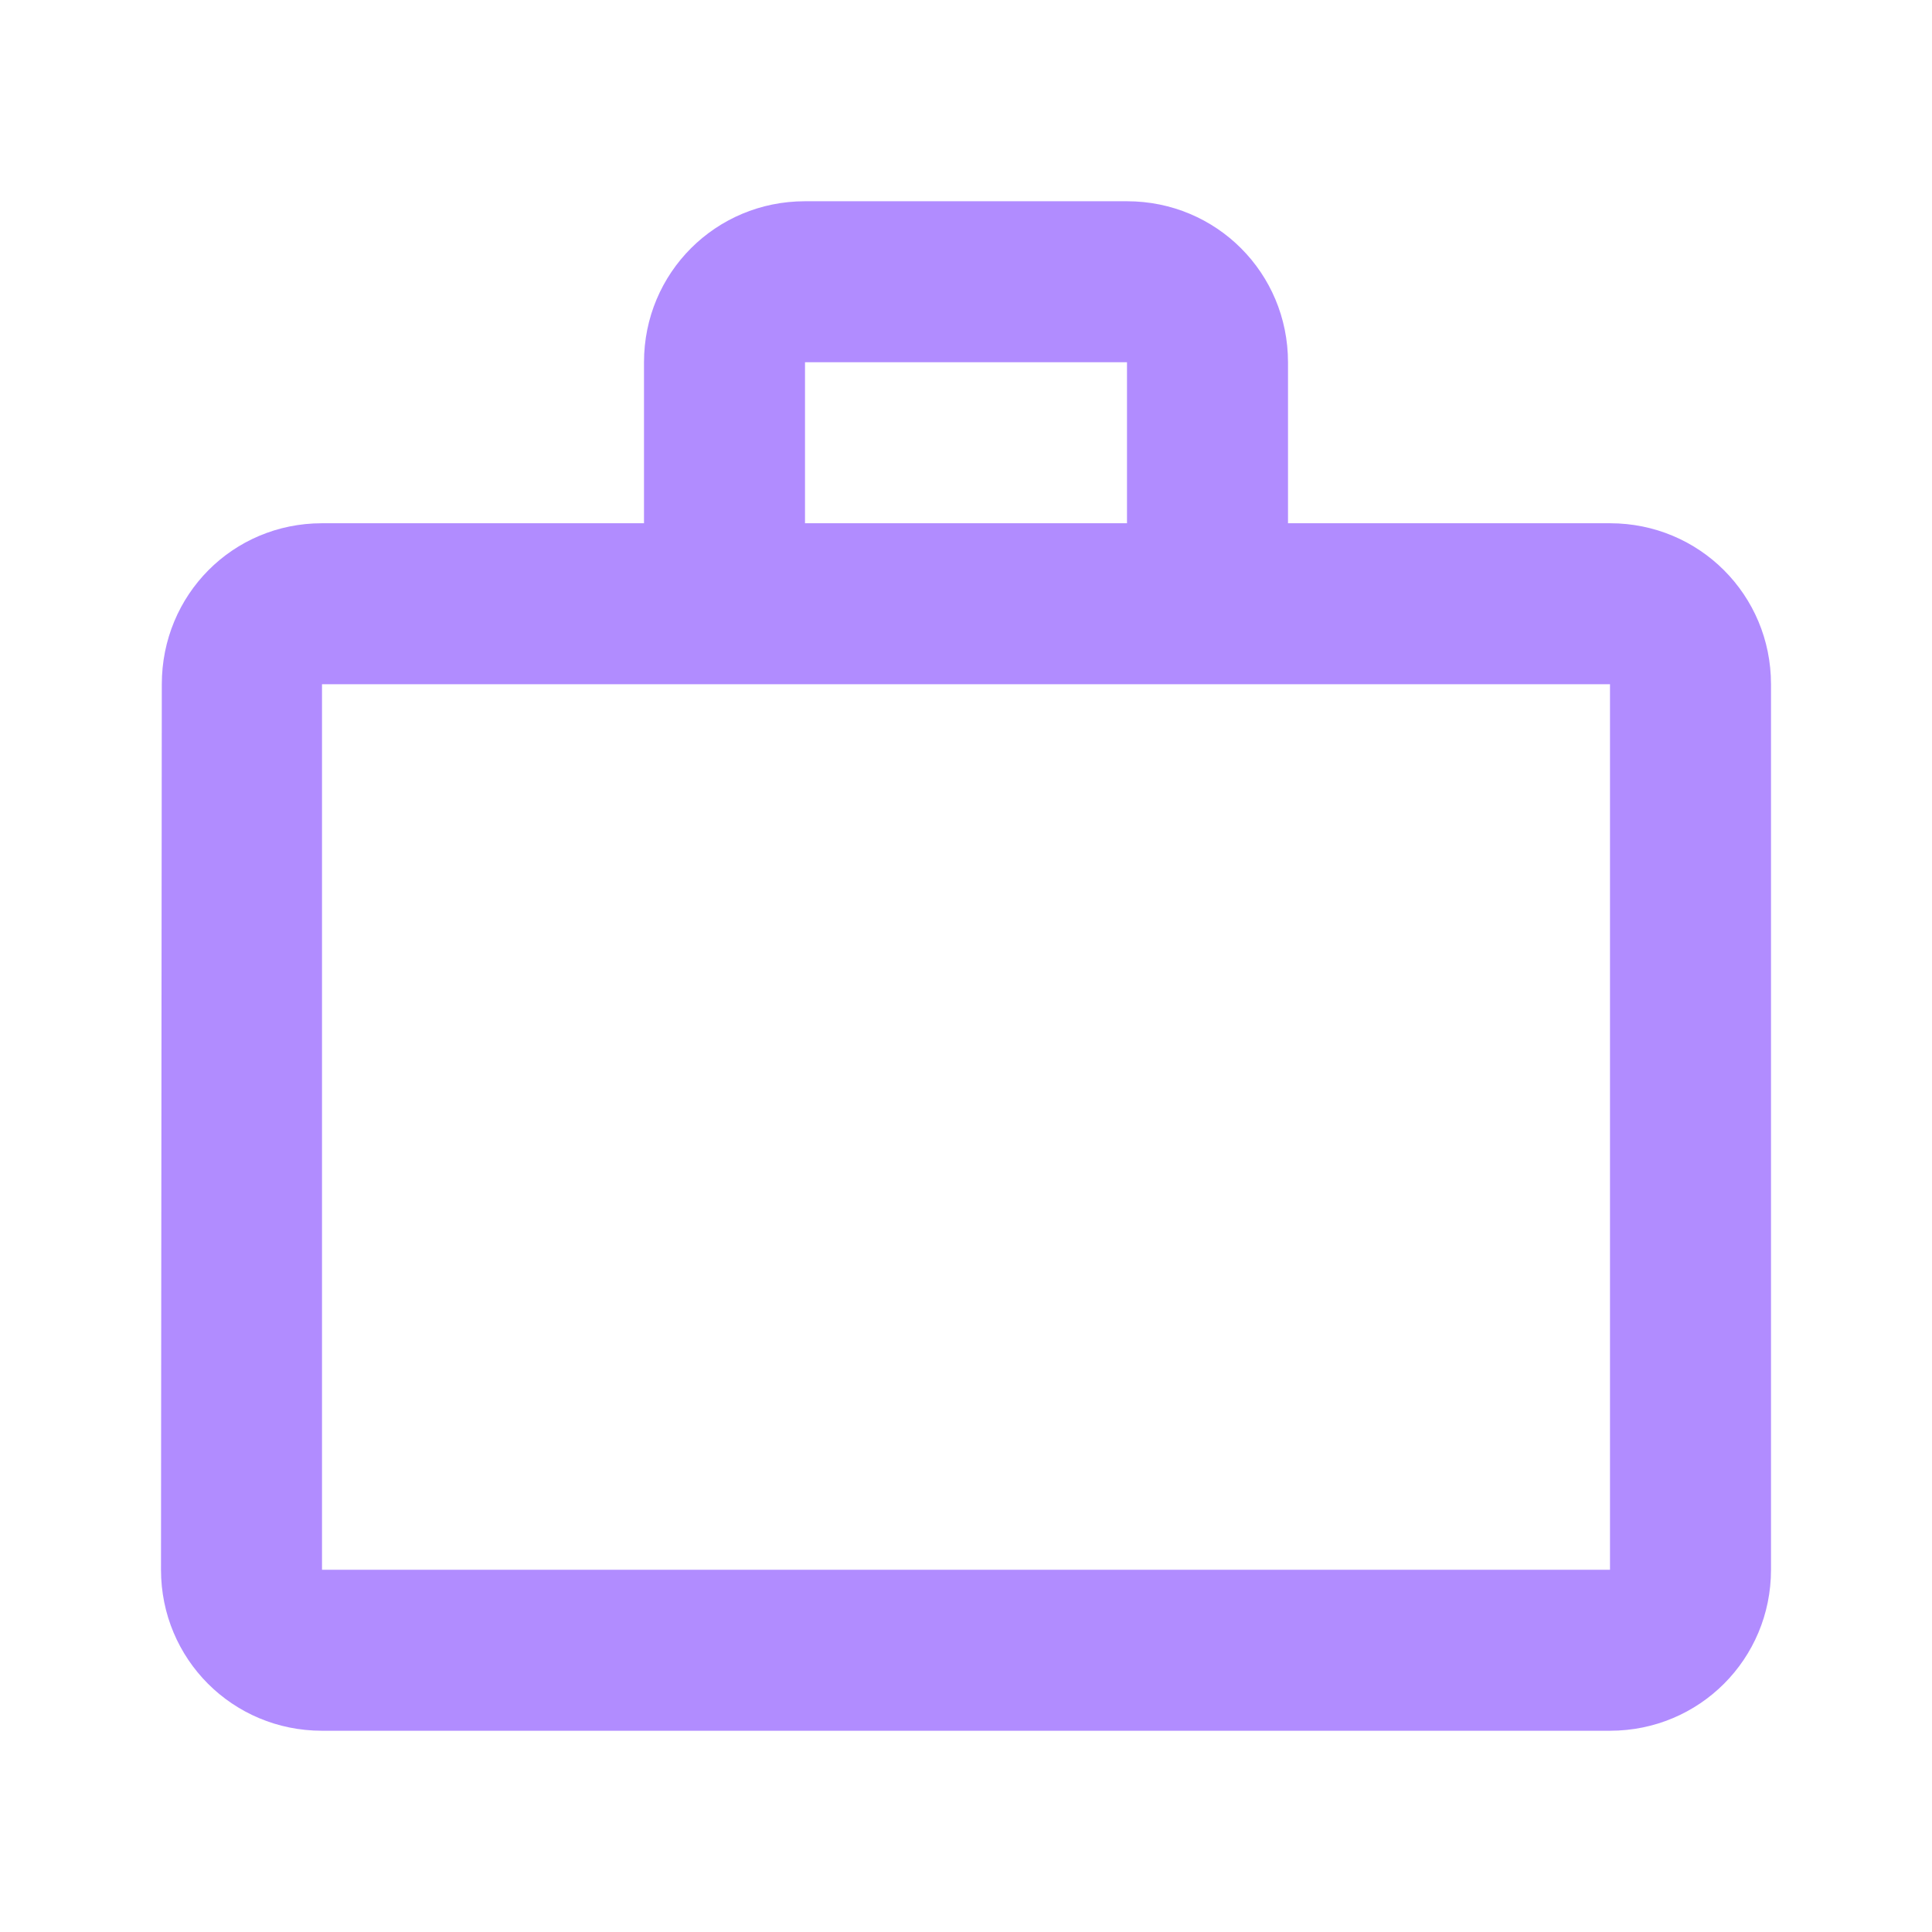
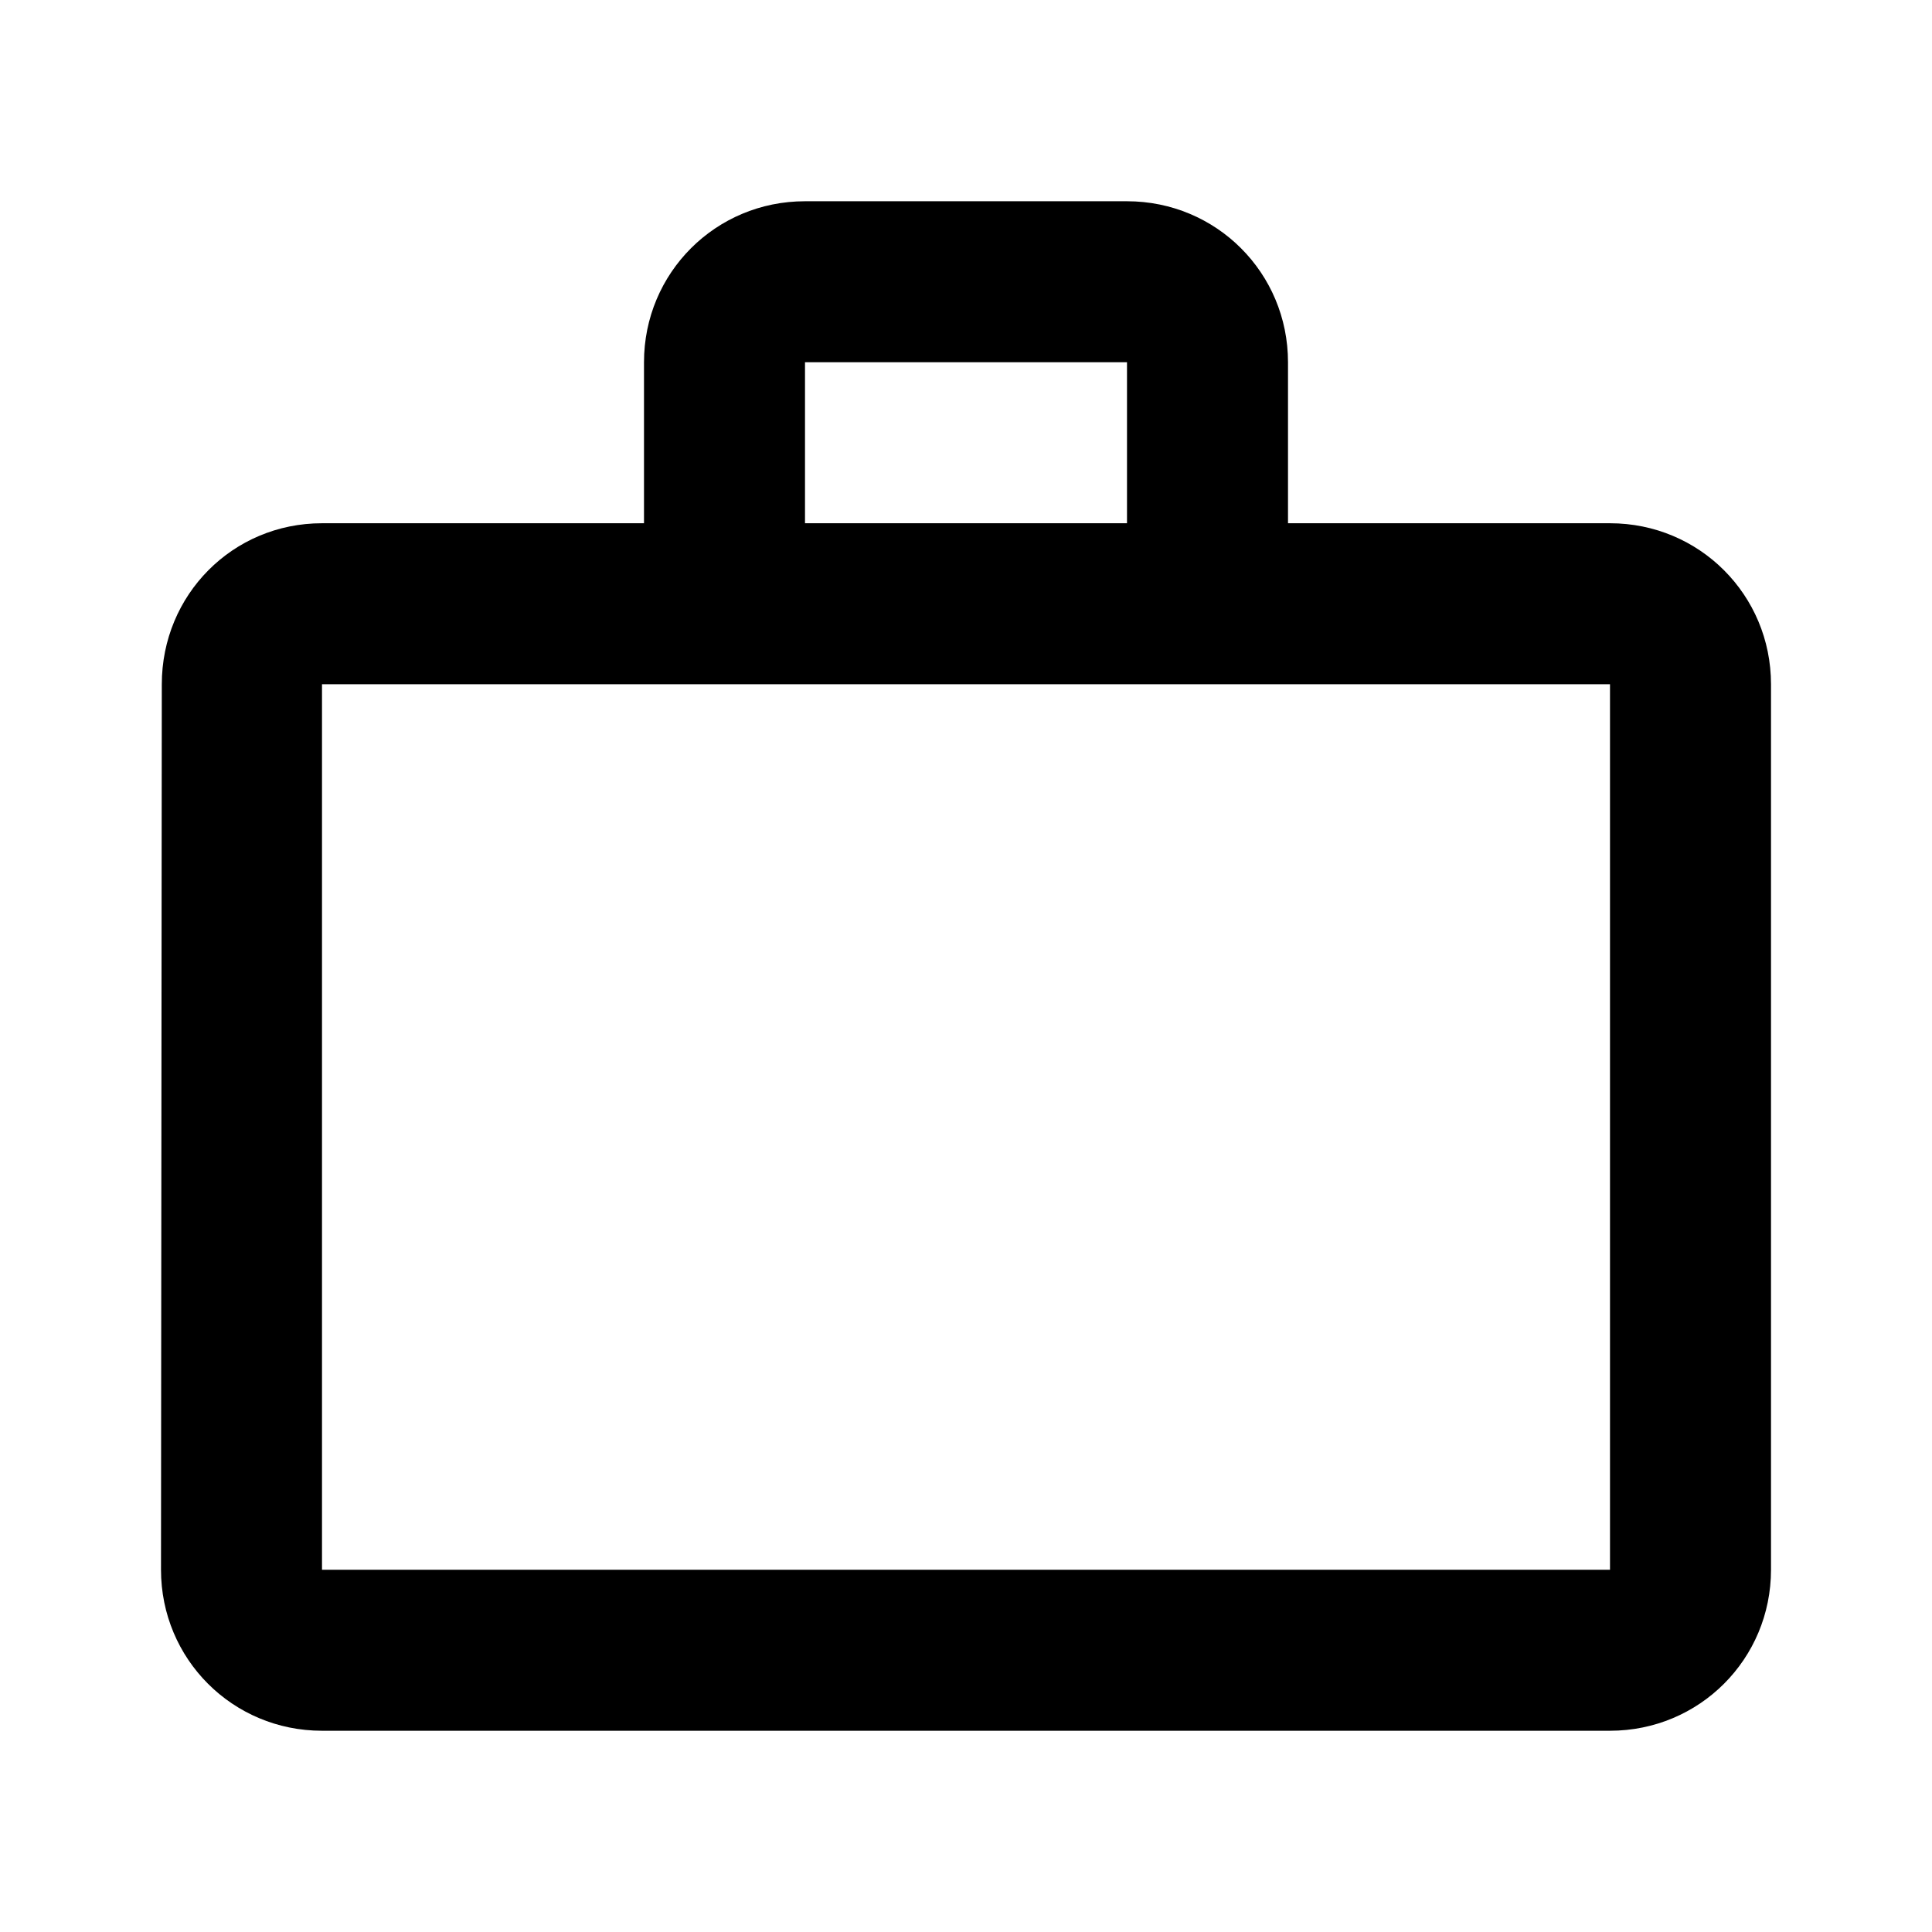
<svg xmlns="http://www.w3.org/2000/svg" width="24" height="24" fill="none">
-   <path fill-rule="evenodd" clip-rule="evenodd" d="M22 8.5c0-1.11-.89-2-2-2h-4v-2c0-1.11-.89-2-2-2h-4c-1.11 0-2 .89-2 2v2H4c-1.11 0-1.99.89-1.99 2L2 19.5c0 1.11.89 2 2 2h16c1.11 0 2-.89 2-2v-11zm-8-2v-2h-4v2h4zm-10 2v11h16v-11H4z" fill="#B18CFF" />
+   <path fill-rule="evenodd" clip-rule="evenodd" d="M22 8.5c0-1.11-.89-2-2-2h-4v-2c0-1.11-.89-2-2-2h-4c-1.11 0-2 .89-2 2v2H4c-1.11 0-1.99.89-1.99 2L2 19.5c0 1.11.89 2 2 2h16c1.11 0 2-.89 2-2v-11zm-8-2v-2h-4v2h4zm-10 2v11h16v-11H4z" fill="#000000" />
</svg>
